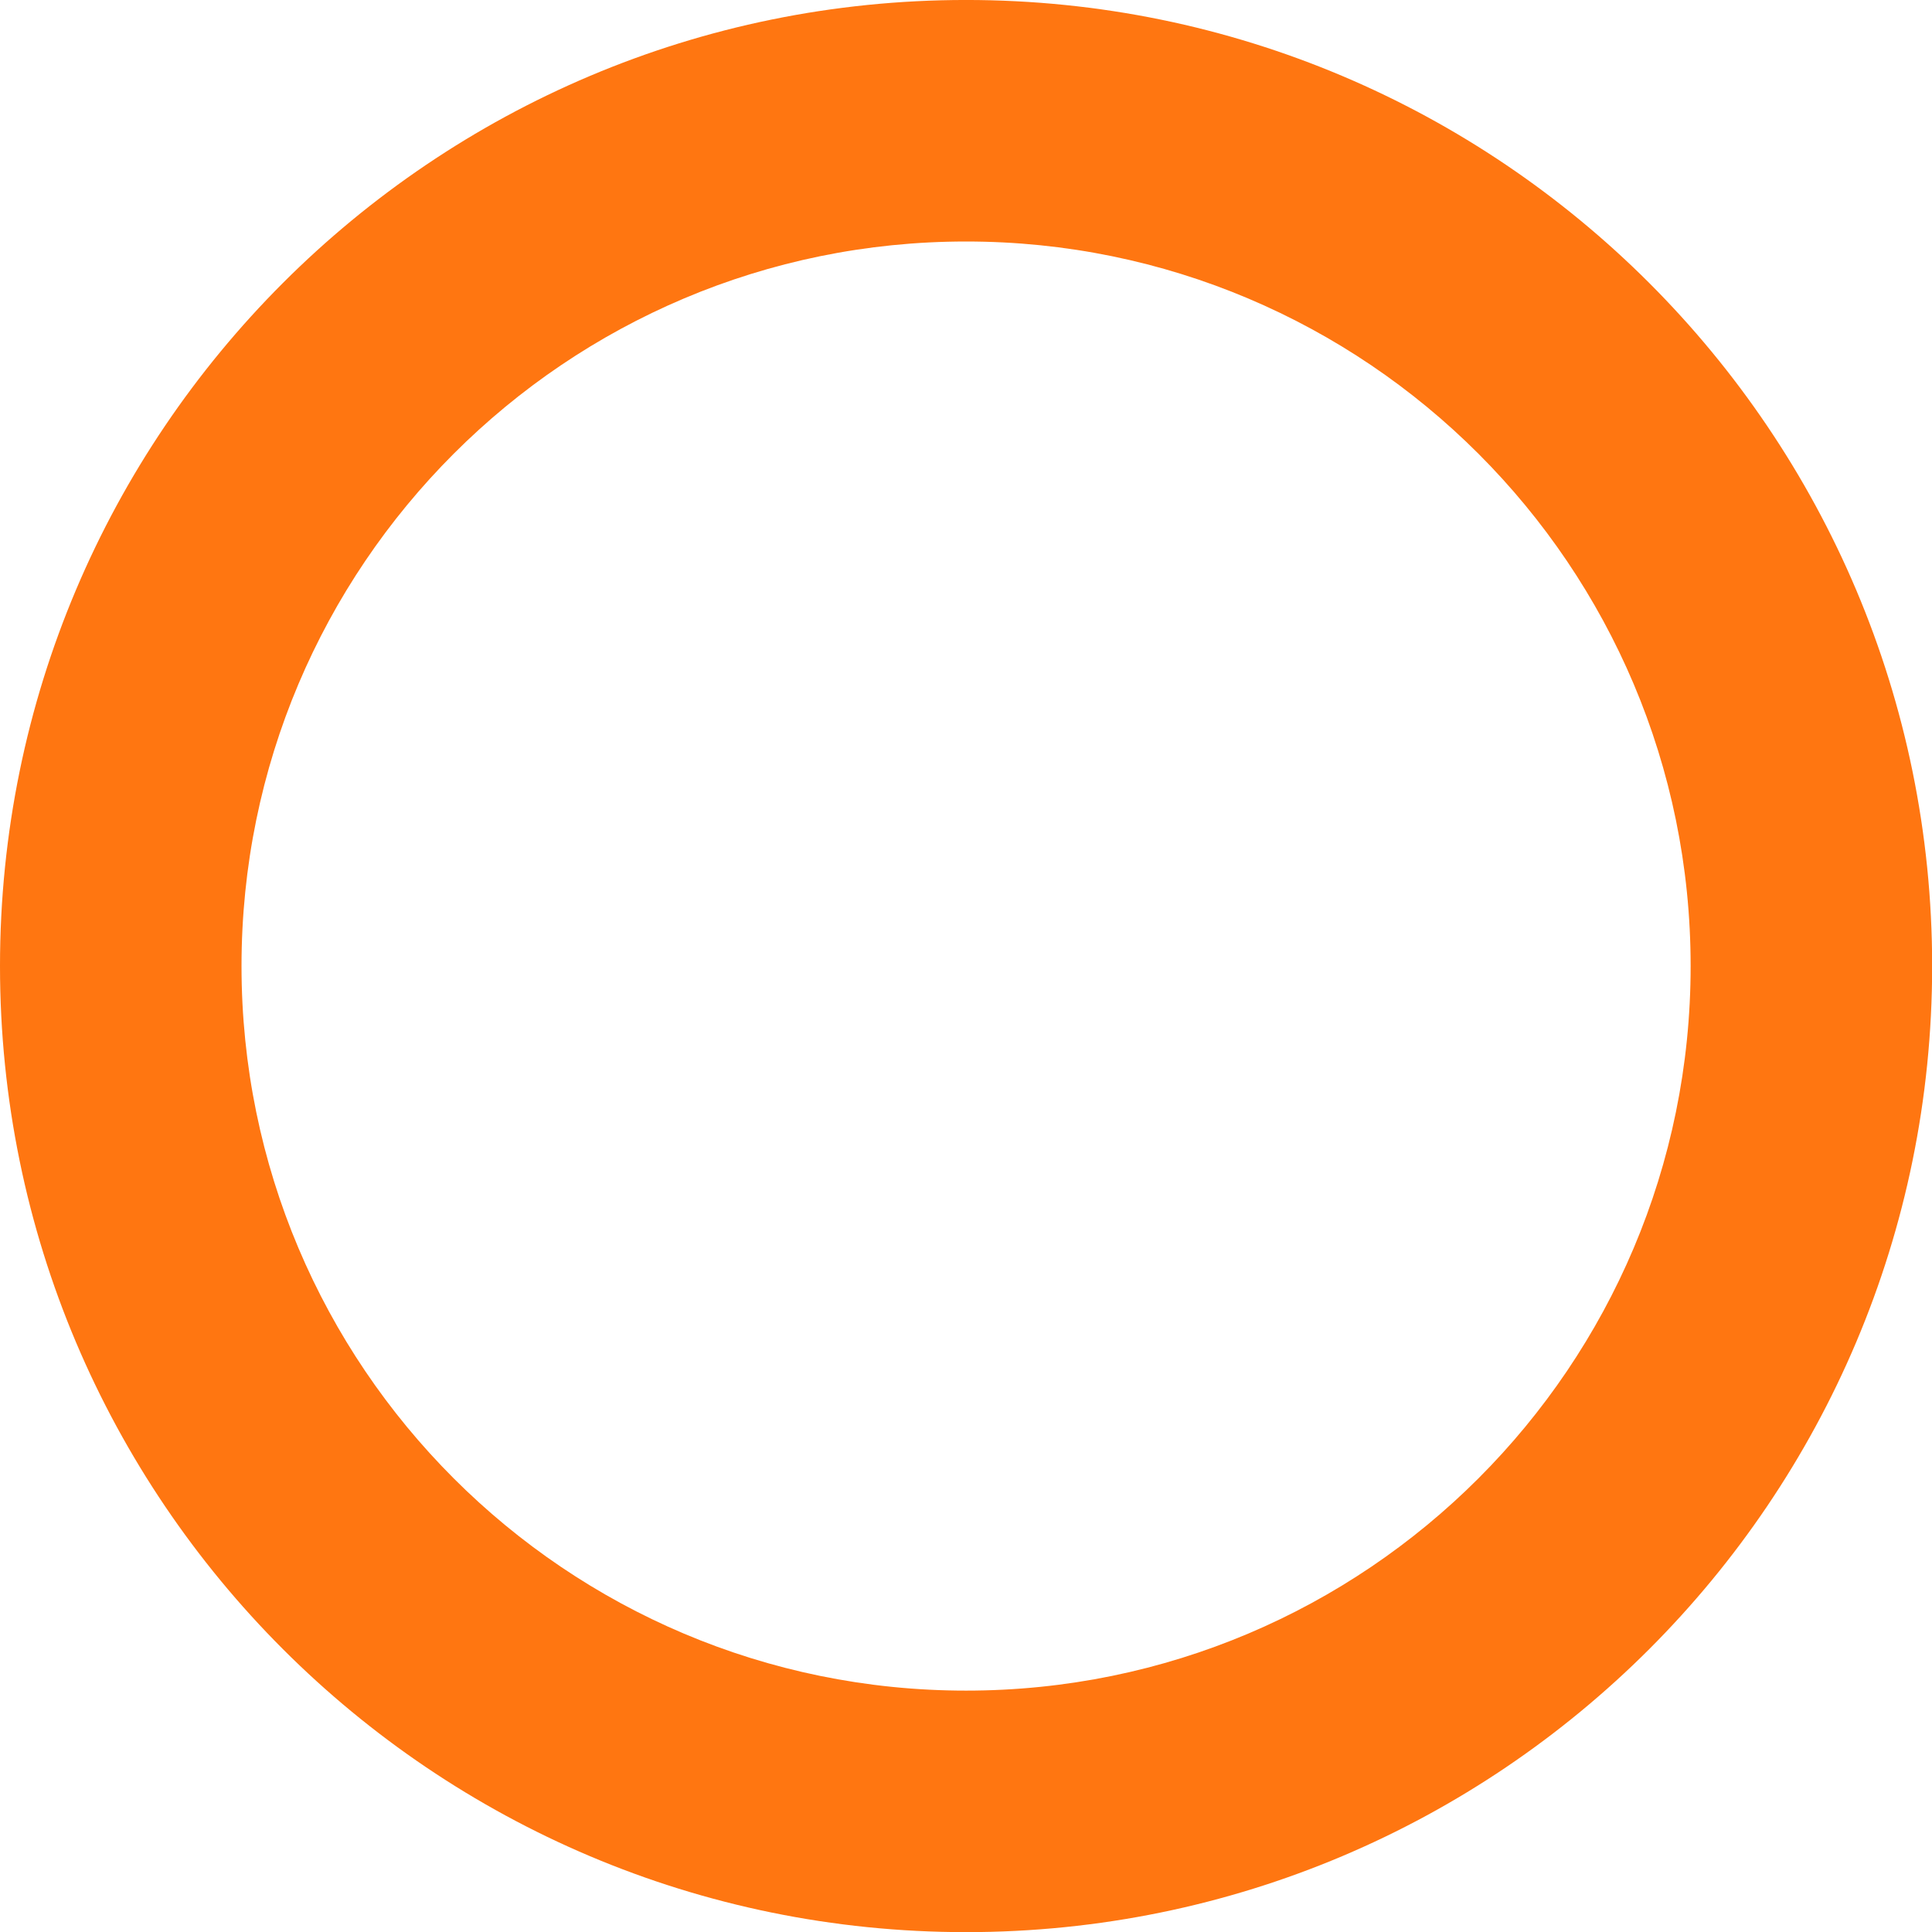
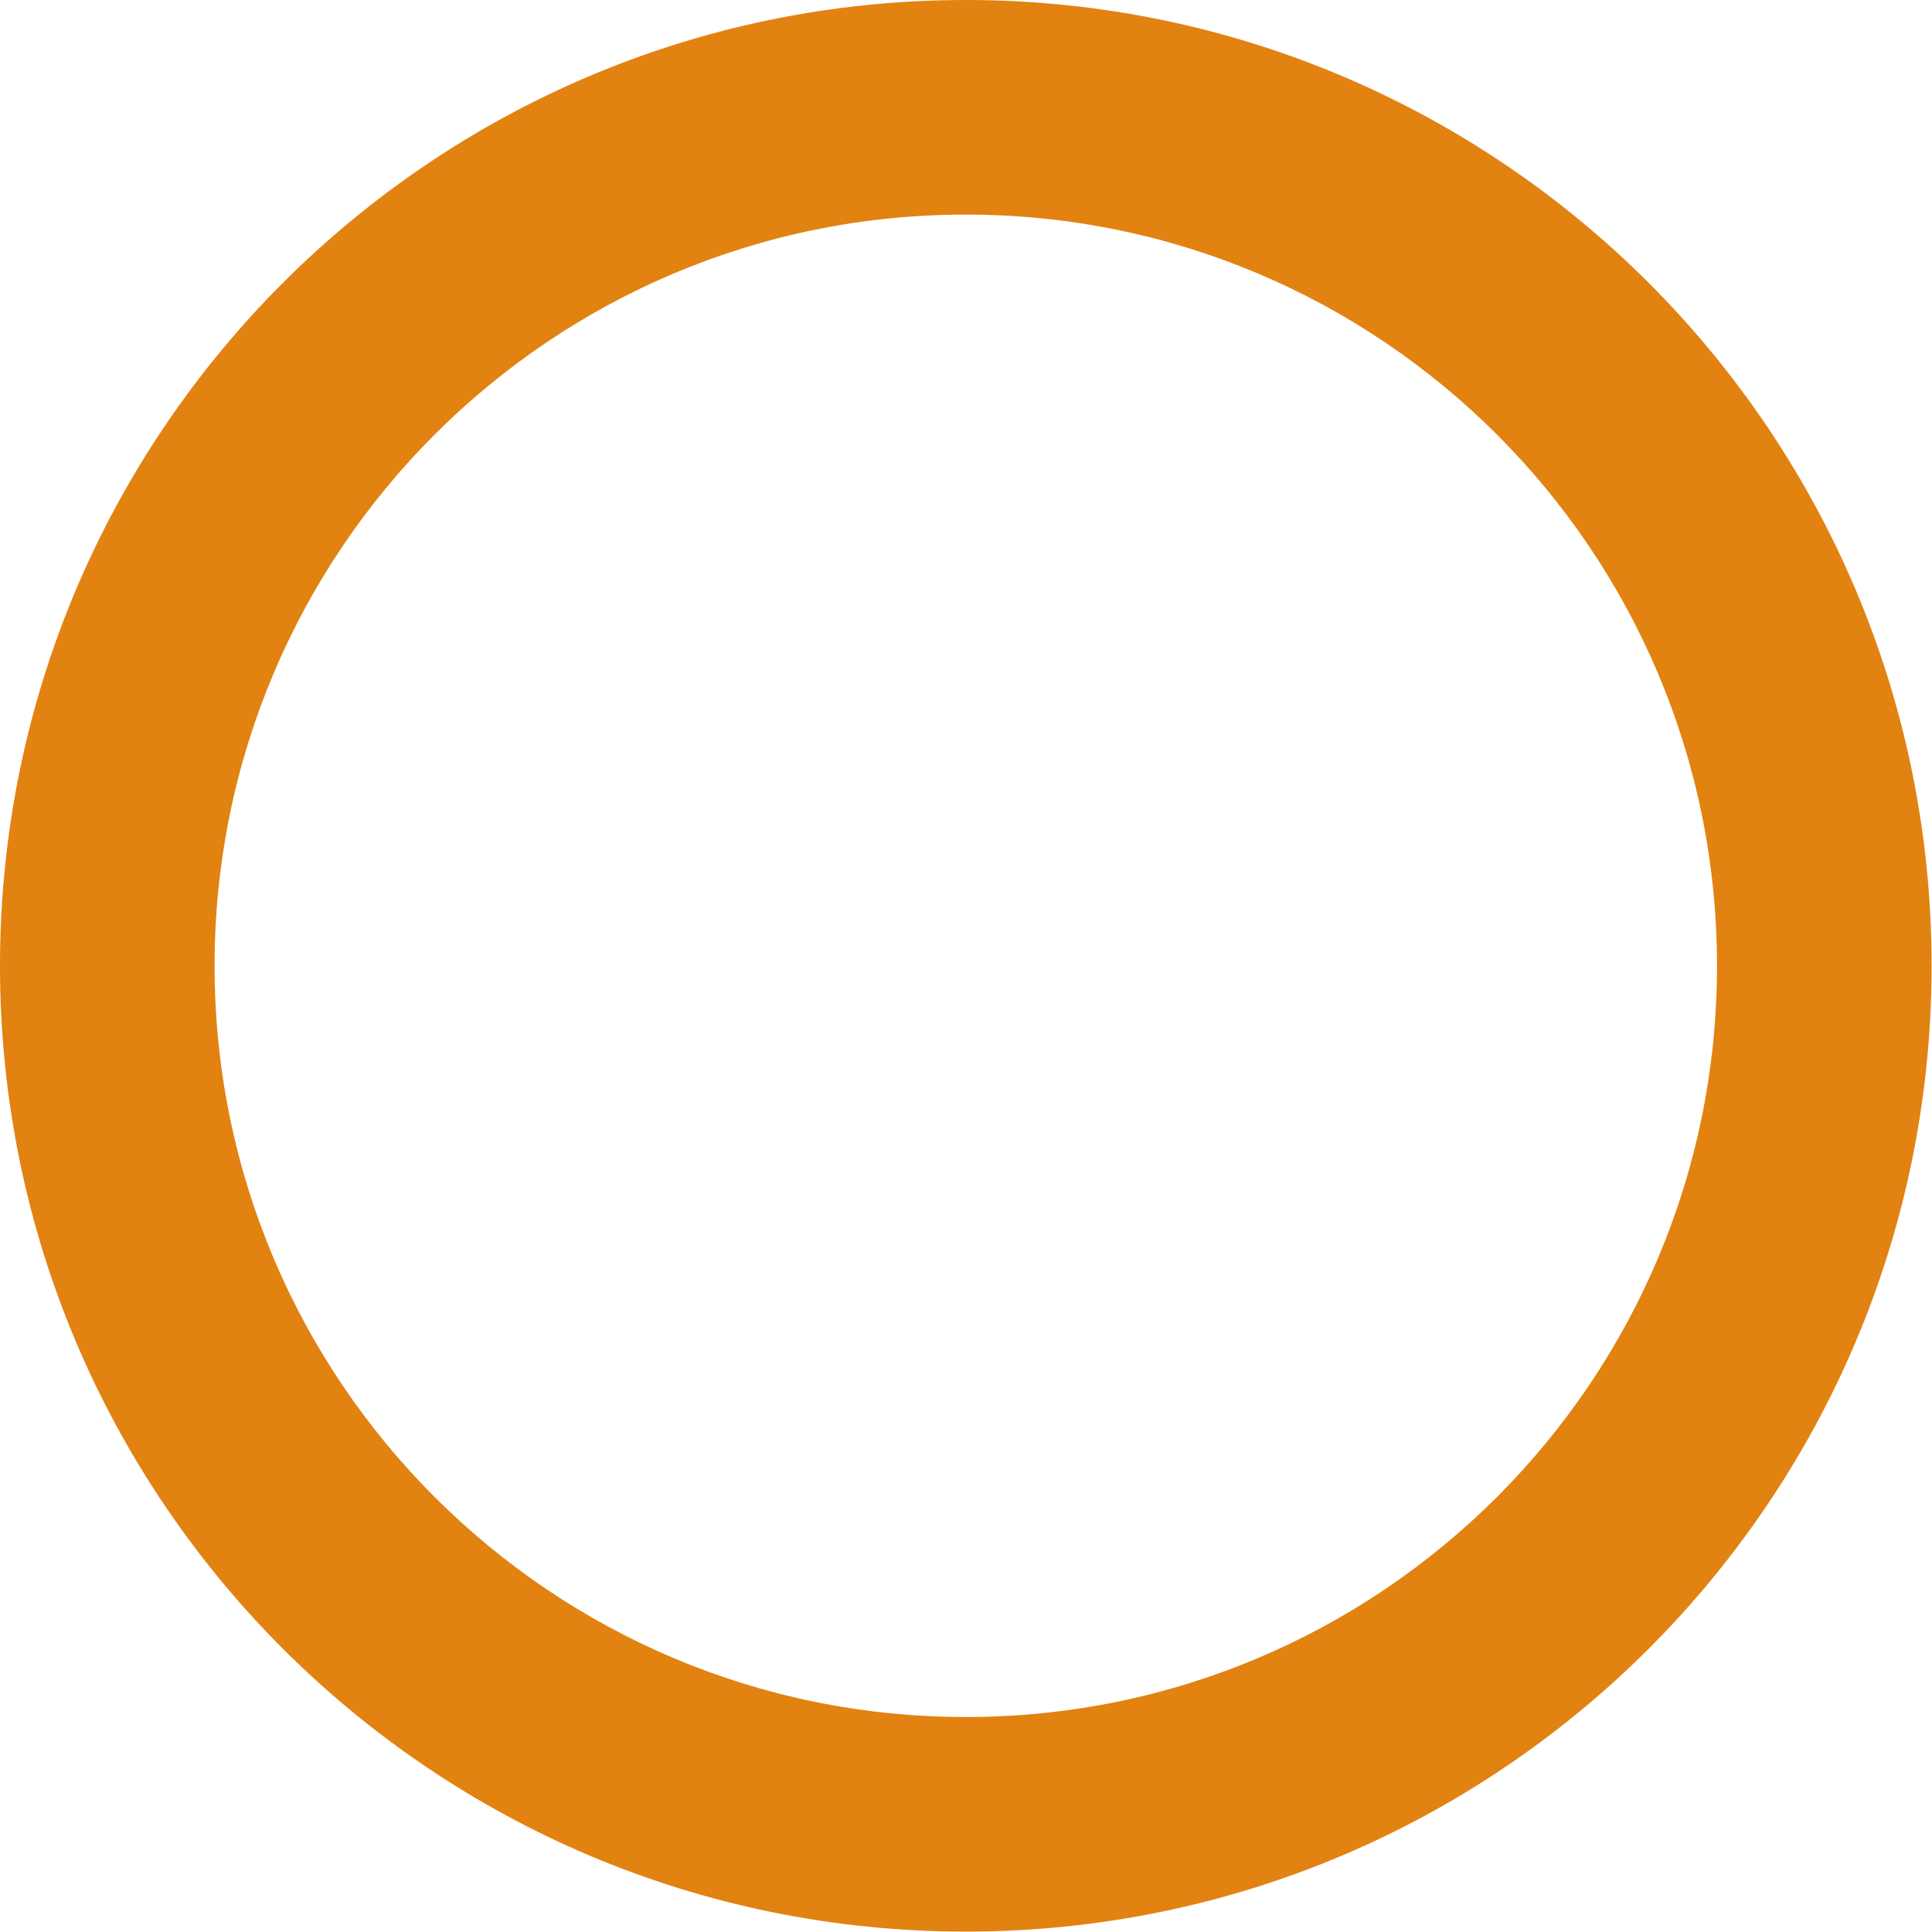
- <svg xmlns="http://www.w3.org/2000/svg" width="16" height="16" viewBox="0 0 4.233 4.233" version="1.1" id="svg8">
+ <svg xmlns="http://www.w3.org/2000/svg" id="svg8" version="1.1" viewBox="0 0 4.763 4.763" height="18" width="18">
  <defs id="defs2" />
-   <g id="layer1" transform="matrix(1.111111,0,0,1.111111,1.8212526e-8,-325.7667)">
-     <path id="path815" transform="matrix(0.238125,0,0,0.238125,-1.6391274e-8,293.19)" d="M 8 0 A 8 8 0 0 0 0 8 A 8 8 0 0 0 8 16 A 8 8 0 0 0 16 8 A 8 8 0 0 0 8 0 z M 8 2 A 6 6 0 0 1 14 8 A 6 6 0 0 1 8 14 A 6 6 0 0 1 2 8 A 6 6 0 0 1 8 2 z " style="opacity:1;fill:#ff7611;fill-opacity:1;stroke:none;stroke-width:0.844;stroke-linecap:round;stroke-linejoin:miter;stroke-miterlimit:4;stroke-dasharray:none;stroke-opacity:1;paint-order:markers fill stroke" />
-   </g>
+   <path id="path816-3" d="M 2.381,-1.0000001e-8 A 2.381,2.381 0 0 0 0,2.381 a 2.381,2.381 0 0 0 2.381,2.381 2.381,2.381 0 0 0 2.381,-2.381 A 2.381,2.381 0 0 0 2.381,-1.0000001e-8 Z m 0,0.529 A 1.852,1.852 0 0 1 4.233,2.381 1.852,1.852 0 0 1 2.381,4.233 1.852,1.852 0 0 1 0.529,2.381 1.852,1.852 0 0 1 2.381,0.529 Z" style="opacity:1;fill:#e28211;fill-opacity:1;stroke:none;stroke-width:0.163;stroke-linejoin:round;stroke-miterlimit:4;stroke-dasharray:none;stroke-dashoffset:0;stroke-opacity:1;paint-order:stroke fill markers" />
</svg>
